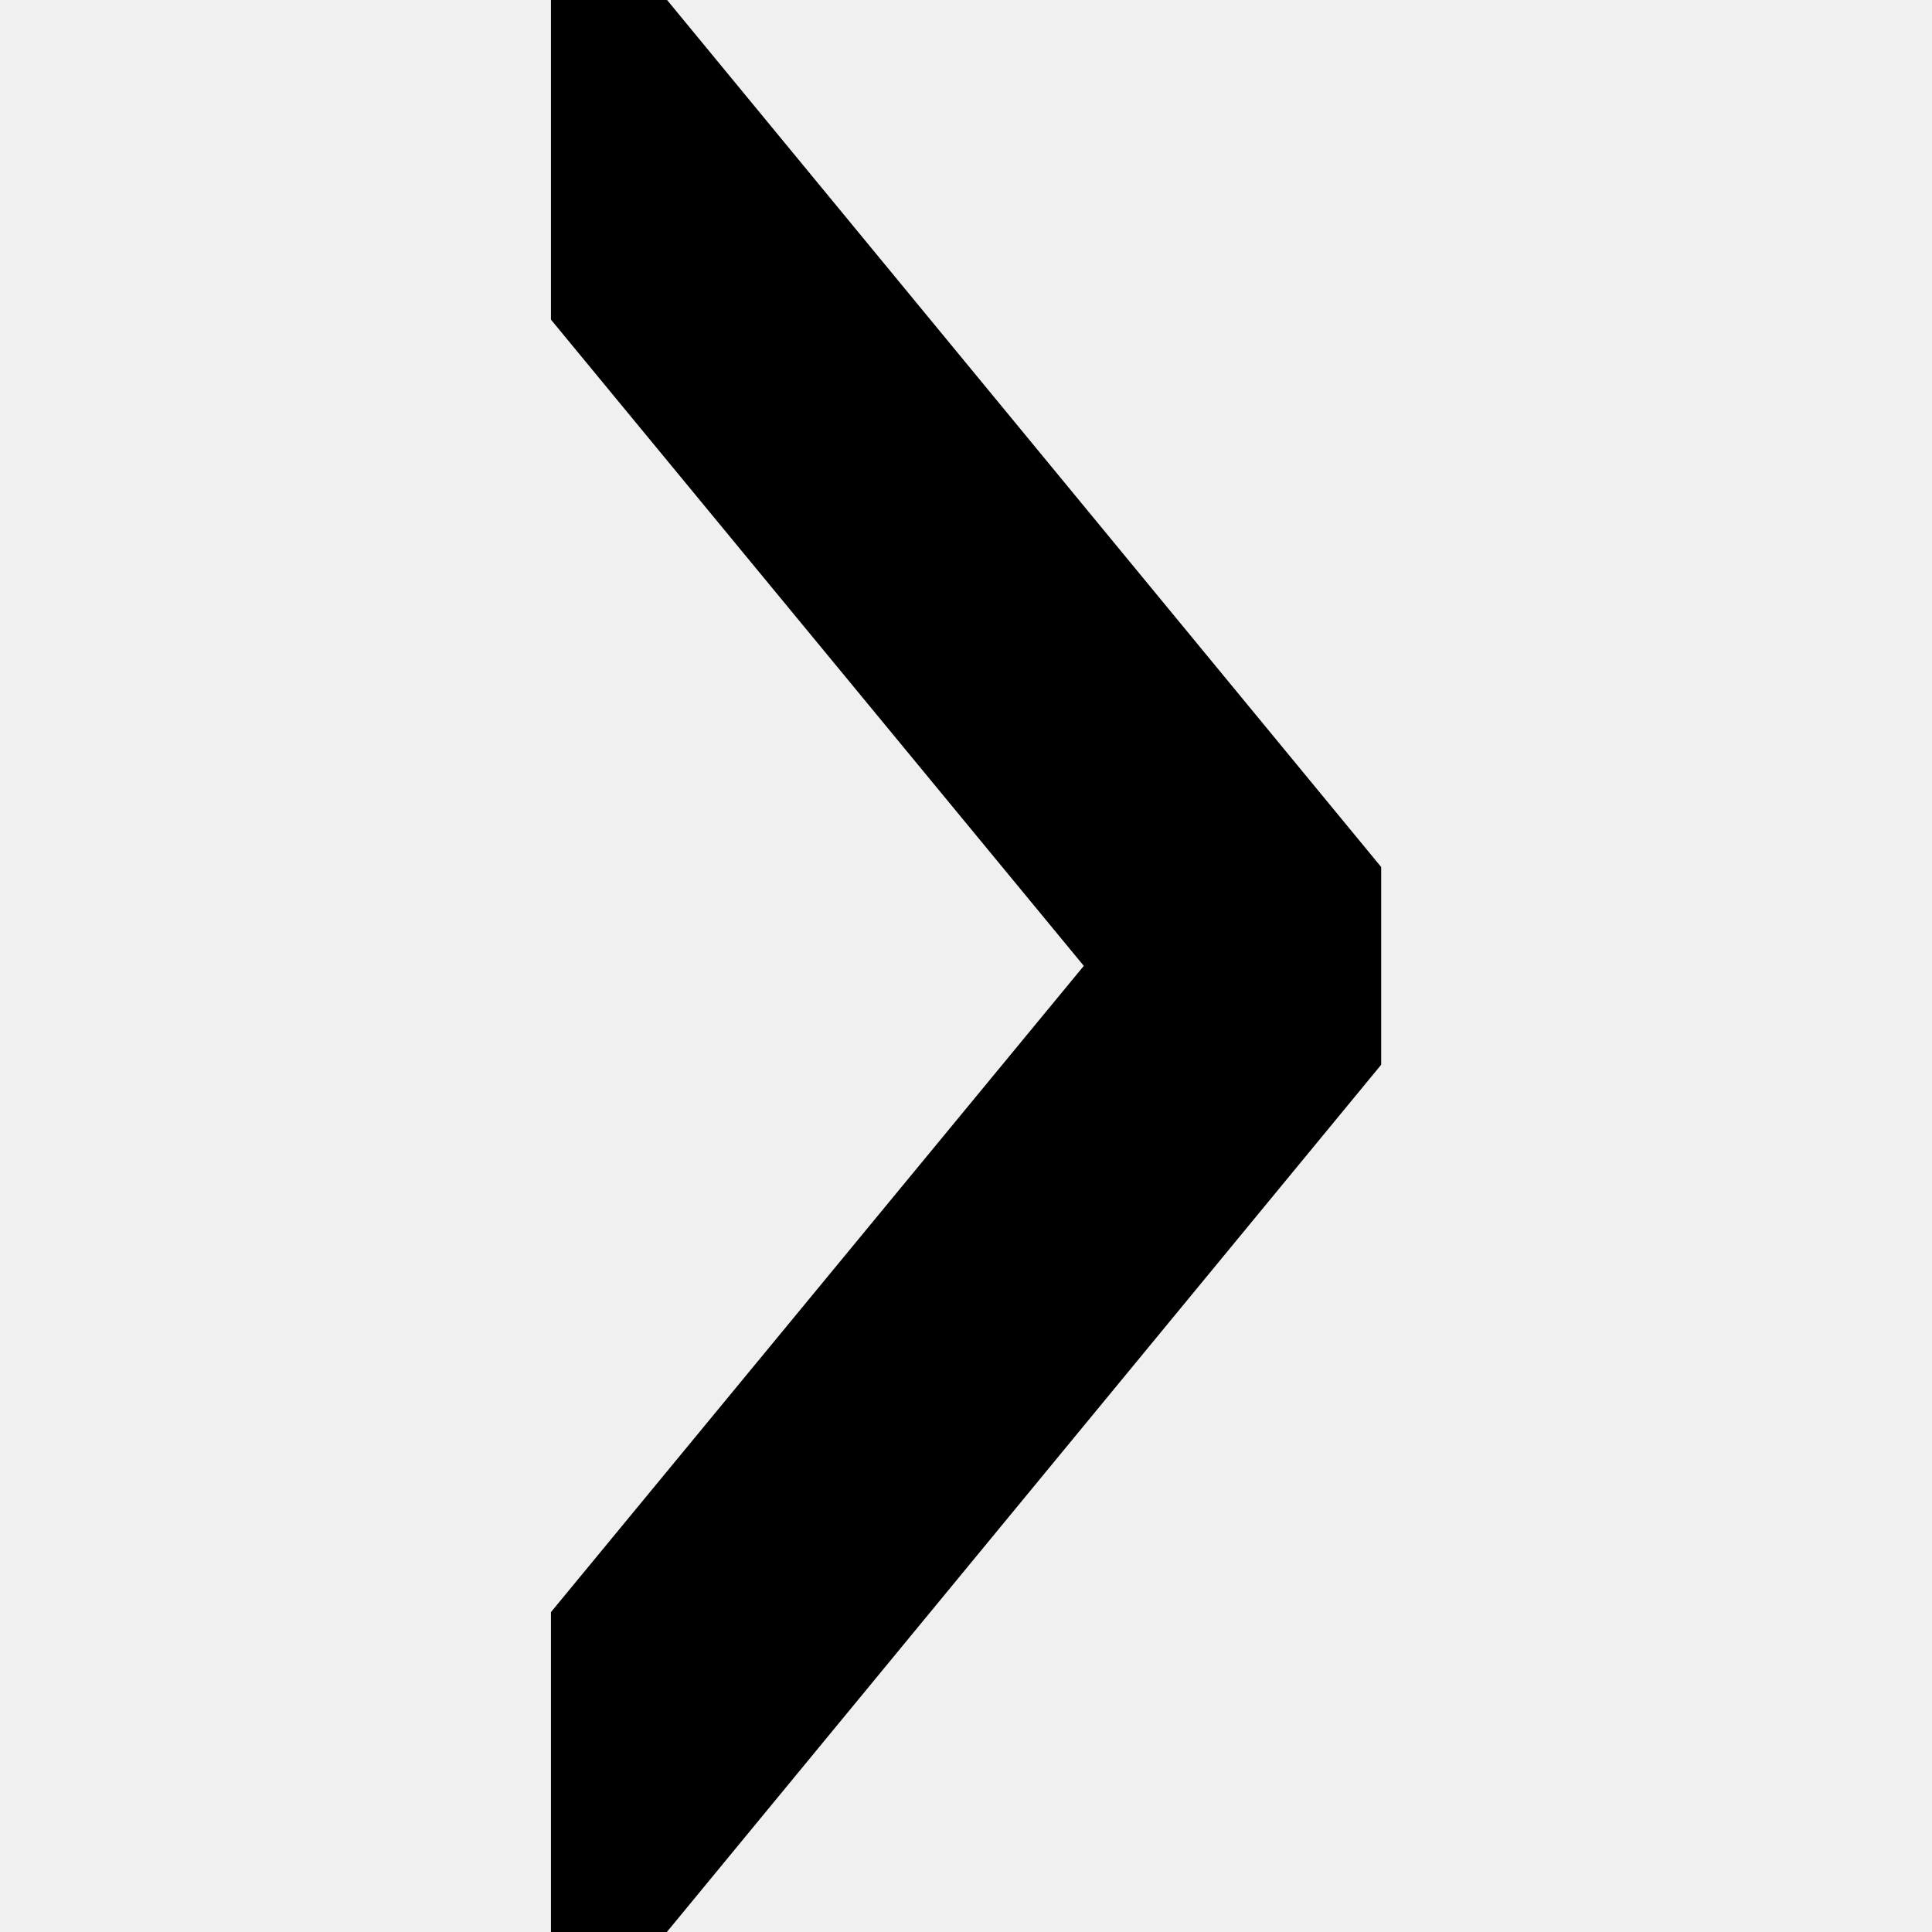
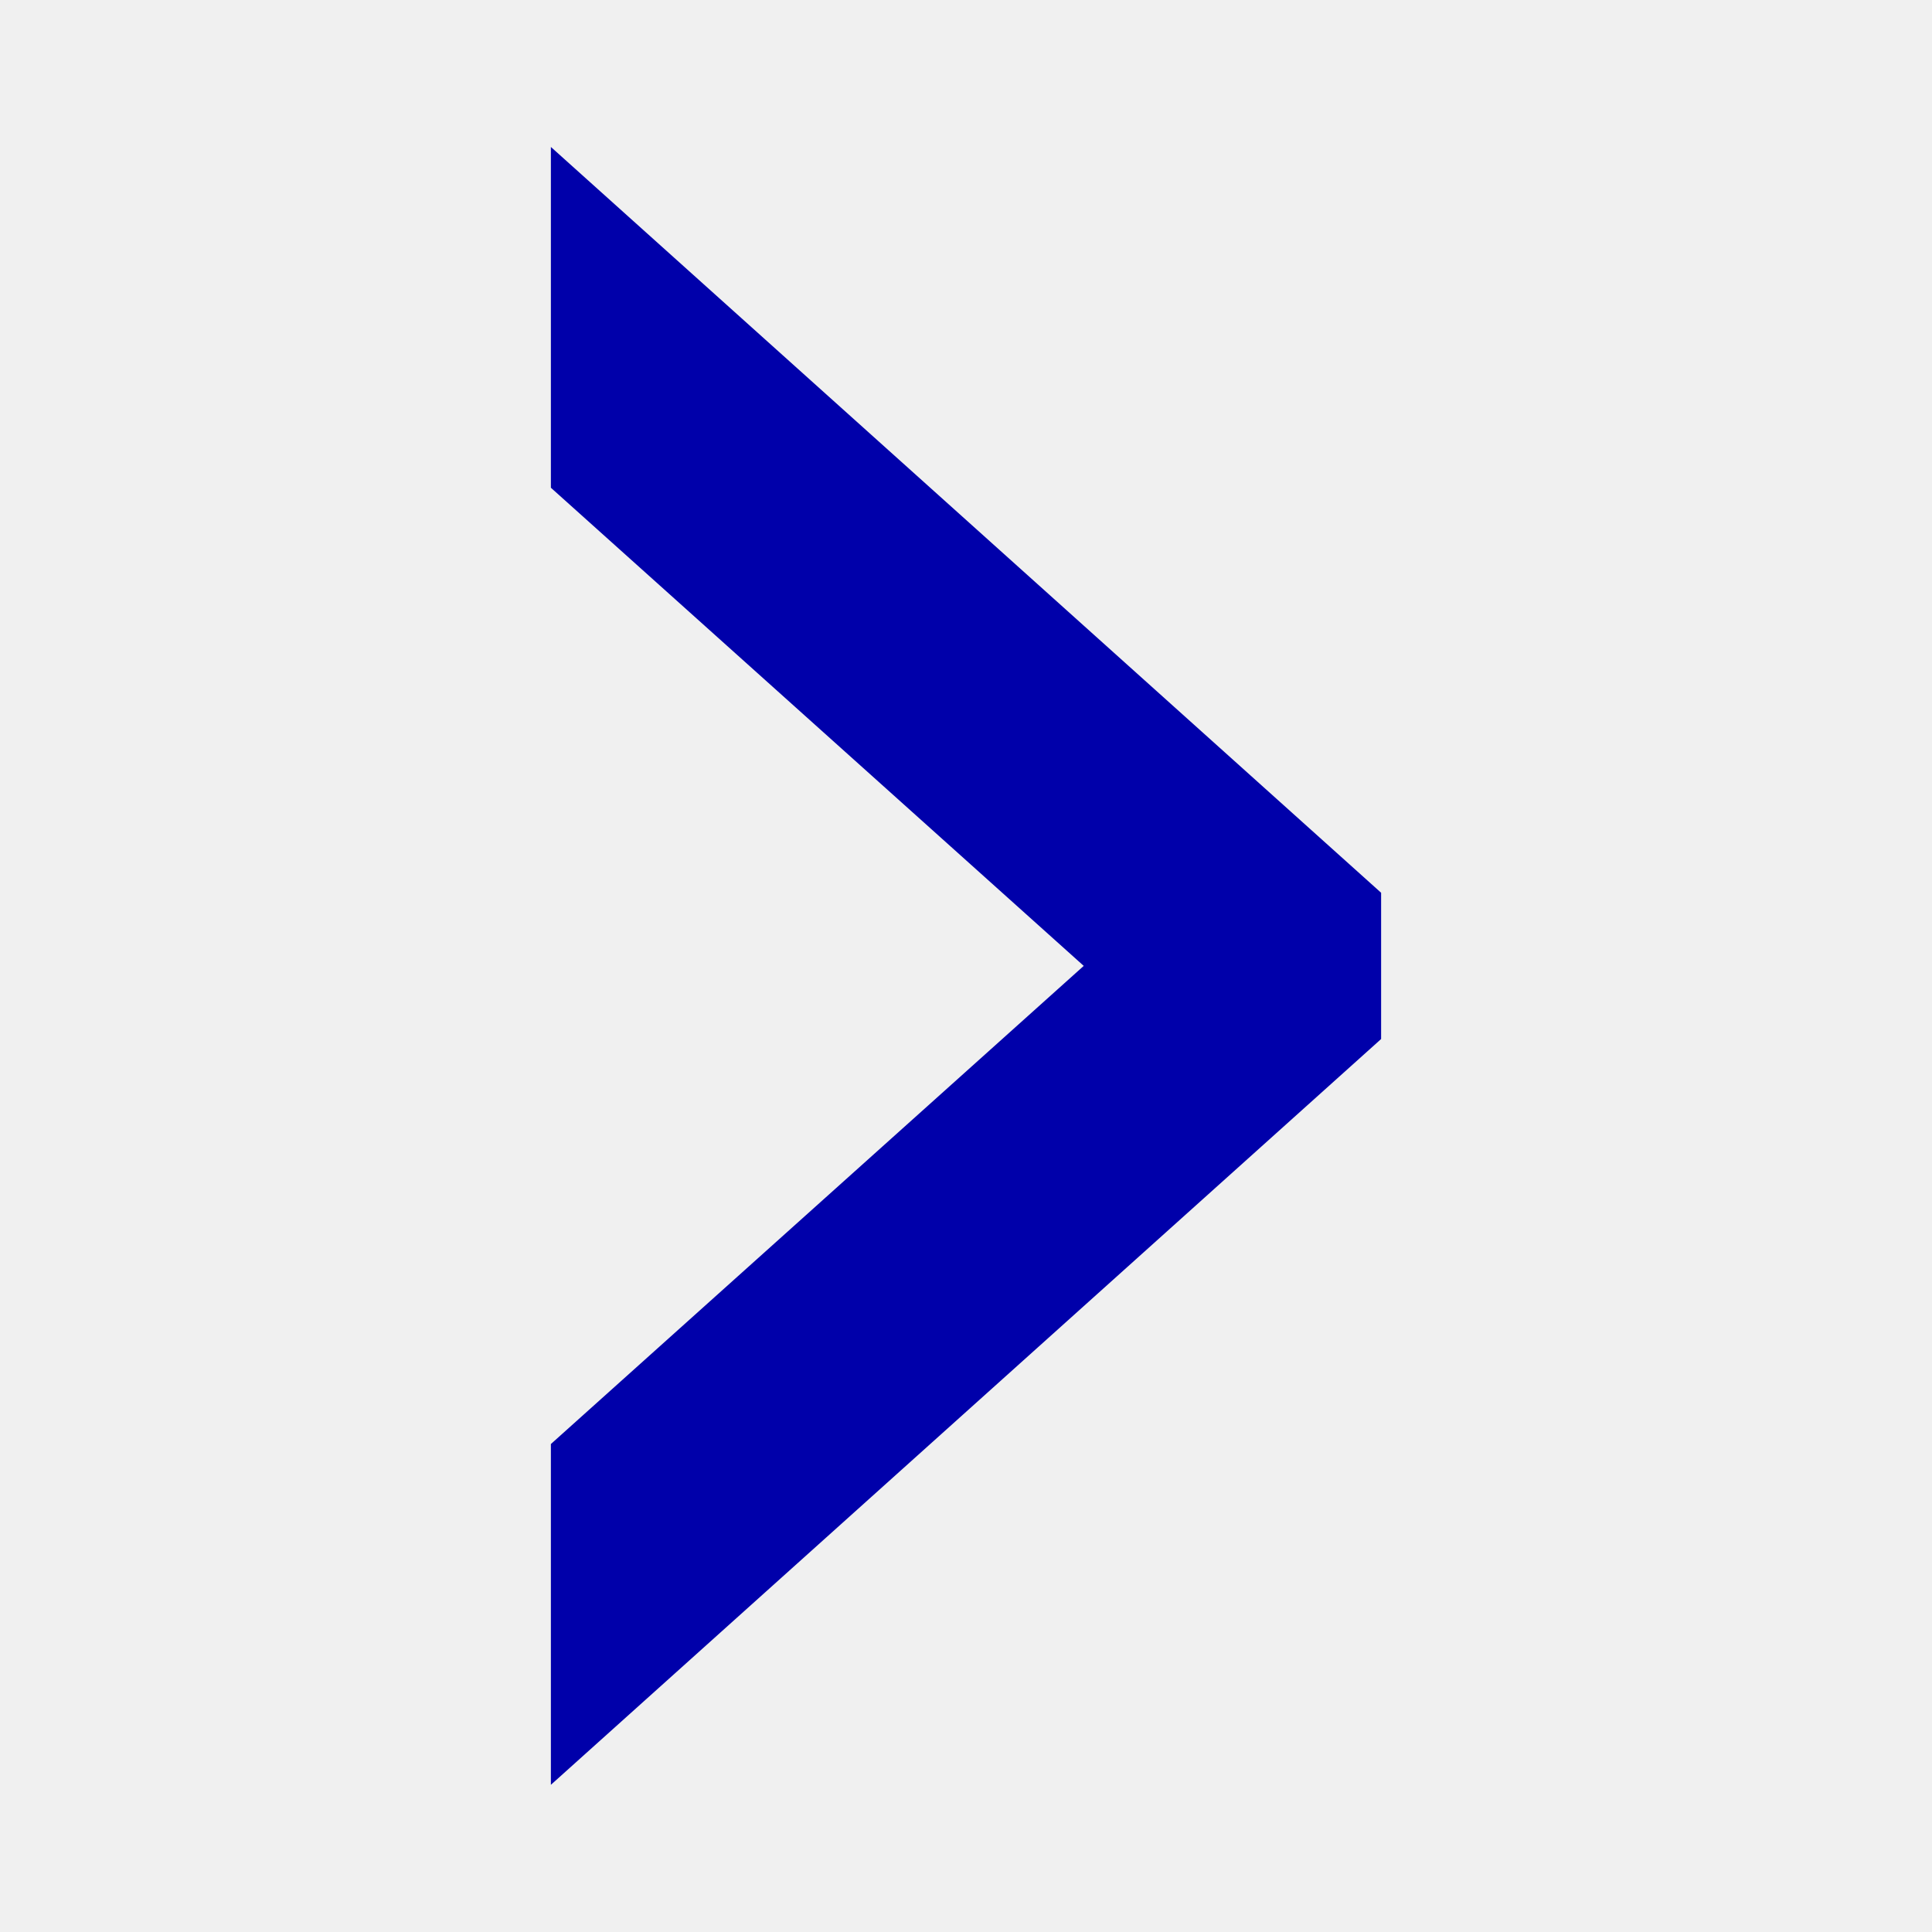
<svg xmlns="http://www.w3.org/2000/svg" width="12" height="12" viewBox="0 0 12 12" version="1.1" id="svg8">
  <defs id="defs2" />
  <g id="layer1" transform="translate(130.6895,-118.9367)">
    <rect y="118.937" x="-130.69" height="12" width="12" id="rect11" style="opacity:1;fill:#ffffff;fill-opacity:0;stroke:none;stroke-width:0;stroke-linecap:square;stroke-linejoin:miter;stroke-miterlimit:4;stroke-dasharray:none;stroke-opacity:1;paint-order:normal" />
-     <g aria-label="›" transform="scale(0.856743,1.167211)" style="font-style:normal;font-weight:normal;font-size:26.282px;line-height:1.25;font-family:sans-serif;letter-spacing:0px;word-spacing:0px;fill:_GCARR_;fill-opacity:1;stroke:#003c74;stroke-width:0;stroke-miterlimit:4;stroke-dasharray:none;stroke-opacity:1" id="text817">
-       <path d="m -148.548,101.148 6.019,5.364 v 1.052 l -6.019,5.364 v -2.451 l 3.863,-3.439 -3.863,-3.439 z" style="fill:_GCARR_;fill-opacity:1;stroke:#000000;stroke-width:0;stroke-miterlimit:4;stroke-dasharray:none;stroke-opacity:1" id="path815" />
+     <g aria-label="›" transform="matrix(0.856743,0,0,0.8635786,-249.6262,32.68334)" style="font-style:normal;font-weight:normal;font-size:26.282px;line-height:1.25;font-family:sans-serif;letter-spacing:0px;word-spacing:0px;fill:#0000aa;fill-opacity:1;stroke:#003c74;stroke-width:0;stroke-miterlimit:4;stroke-dasharray:none;stroke-opacity:1" id="text817">
+       <path d="m 142.818,100.936 6.019,5.364 v 1.052 l -6.019,5.364 v -2.451 l 3.863,-3.439 -3.863,-3.439 z" style="fill:_GCARR_;fill-opacity:1;stroke:#000000;stroke-width:0;stroke-miterlimit:4;stroke-dasharray:none;stroke-opacity:1" id="path815" />
    </g>
  </g>
</svg>
